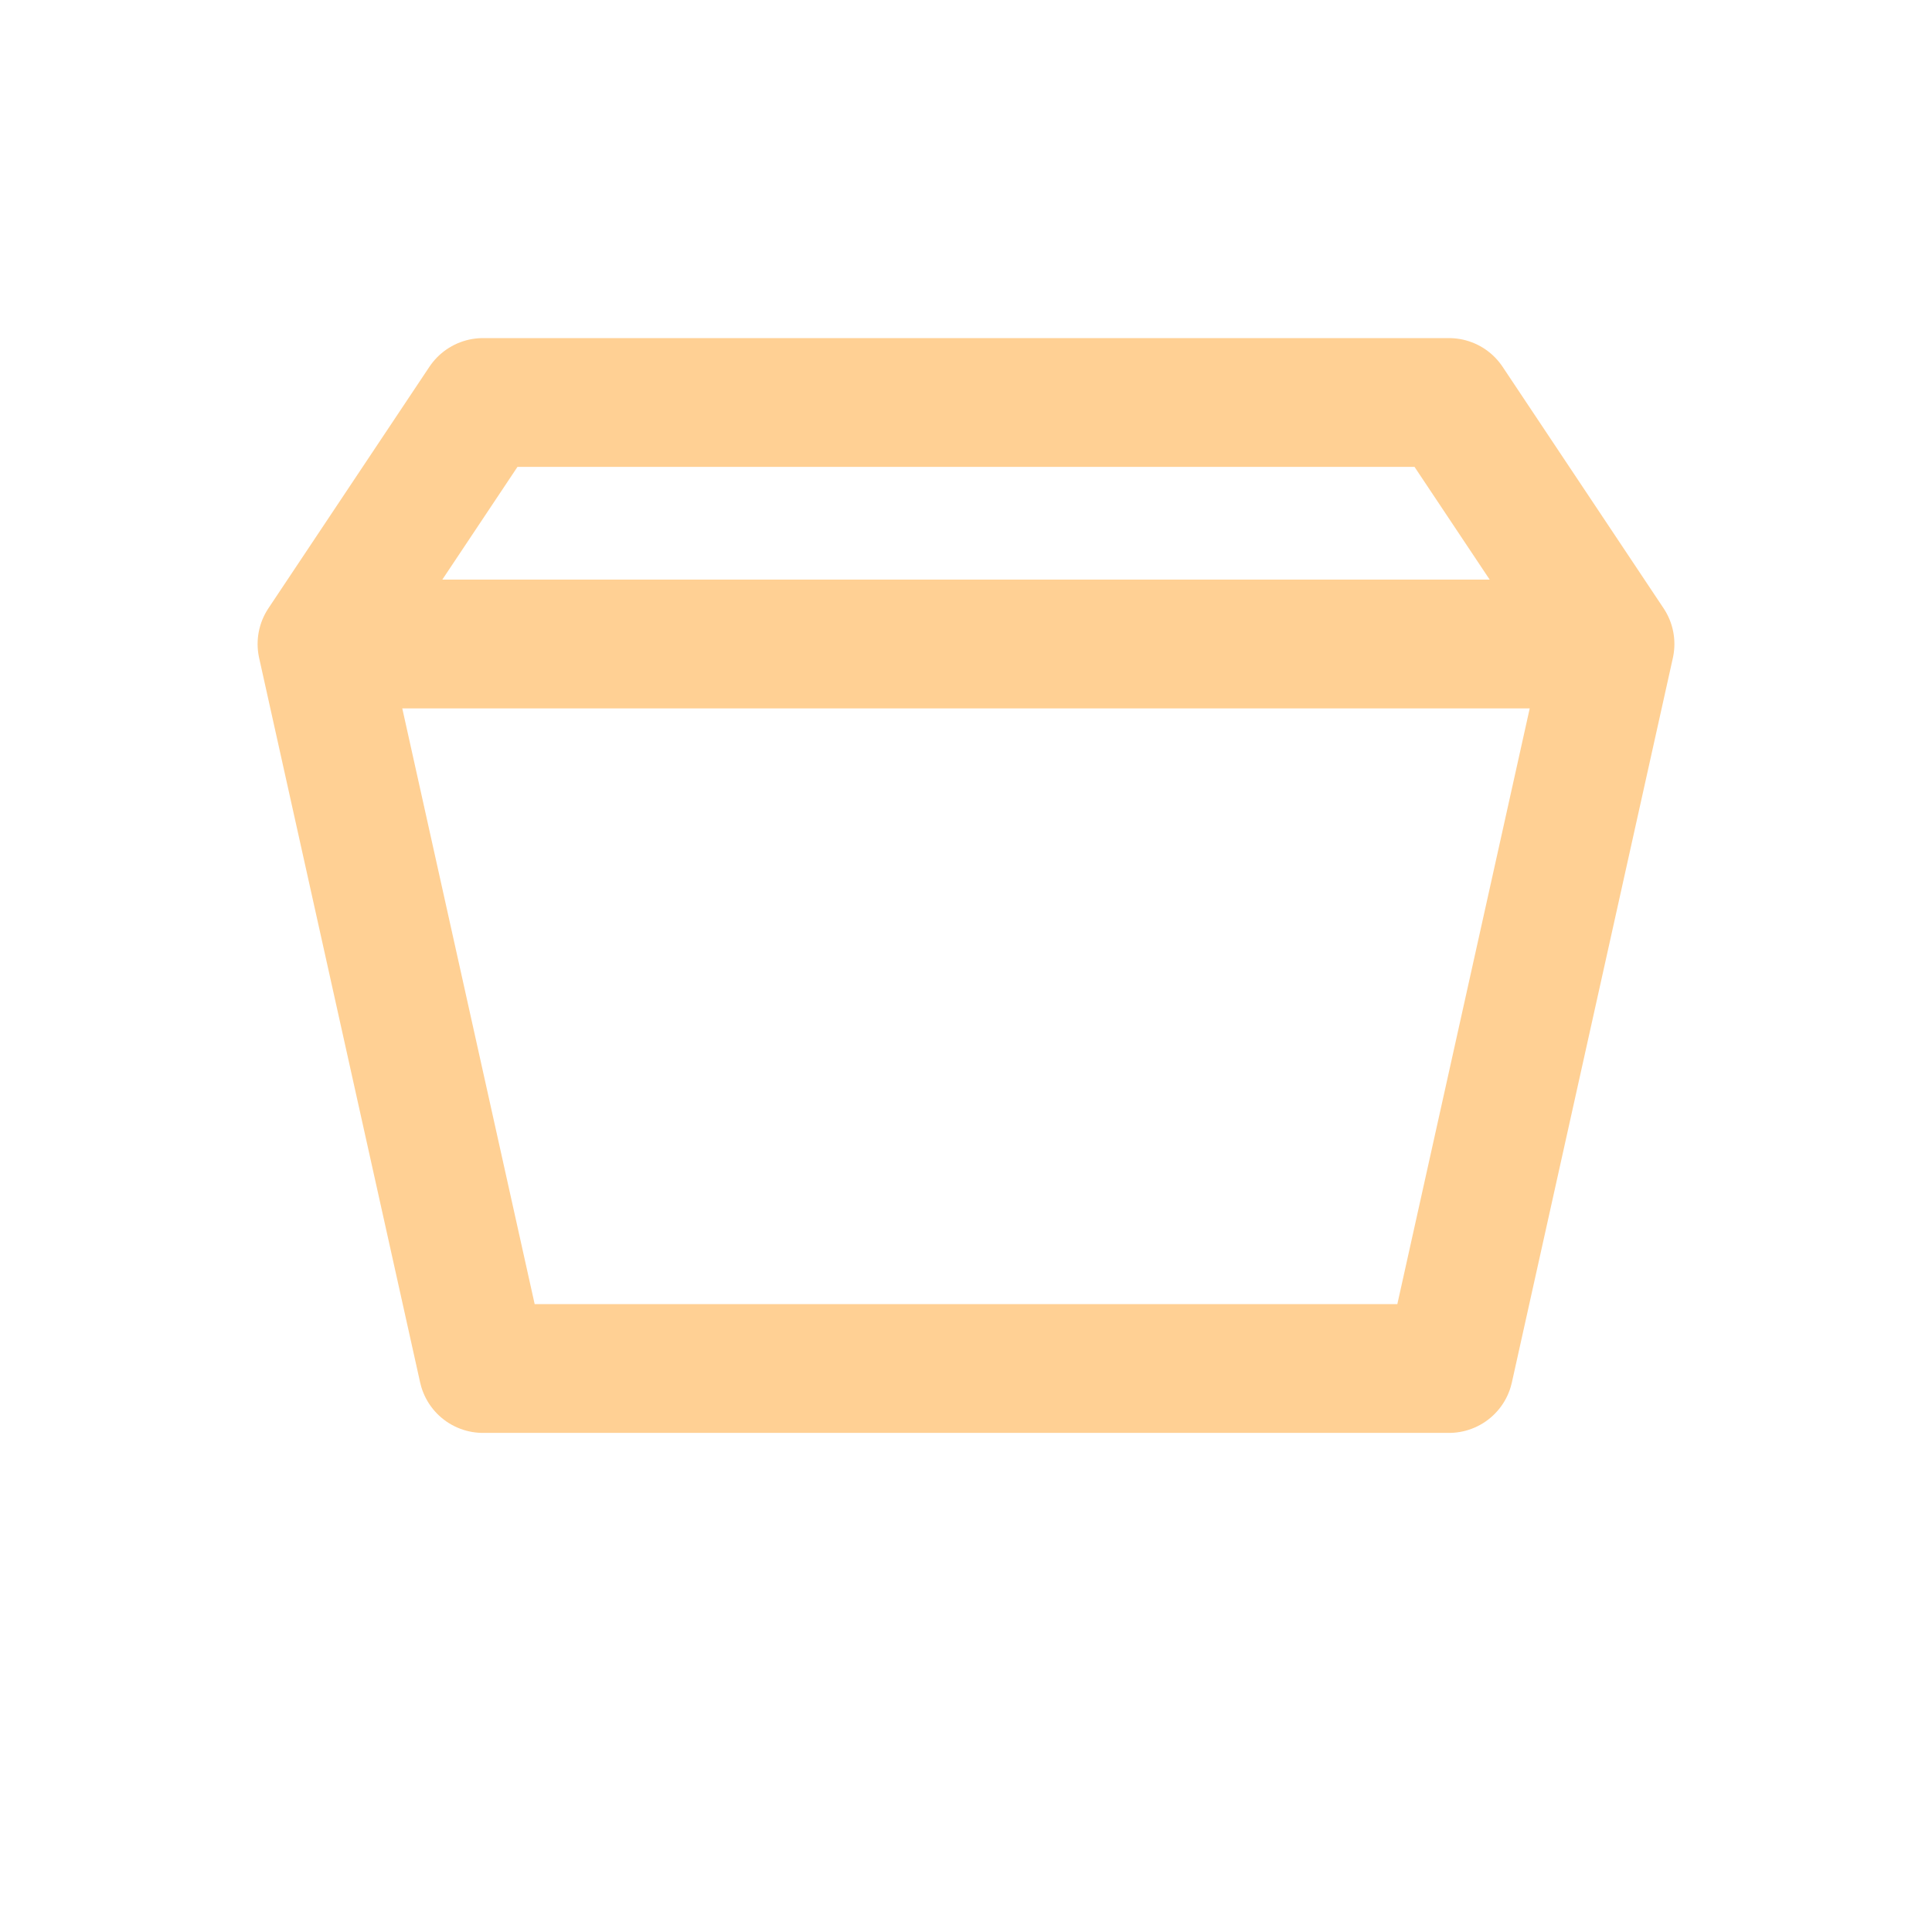
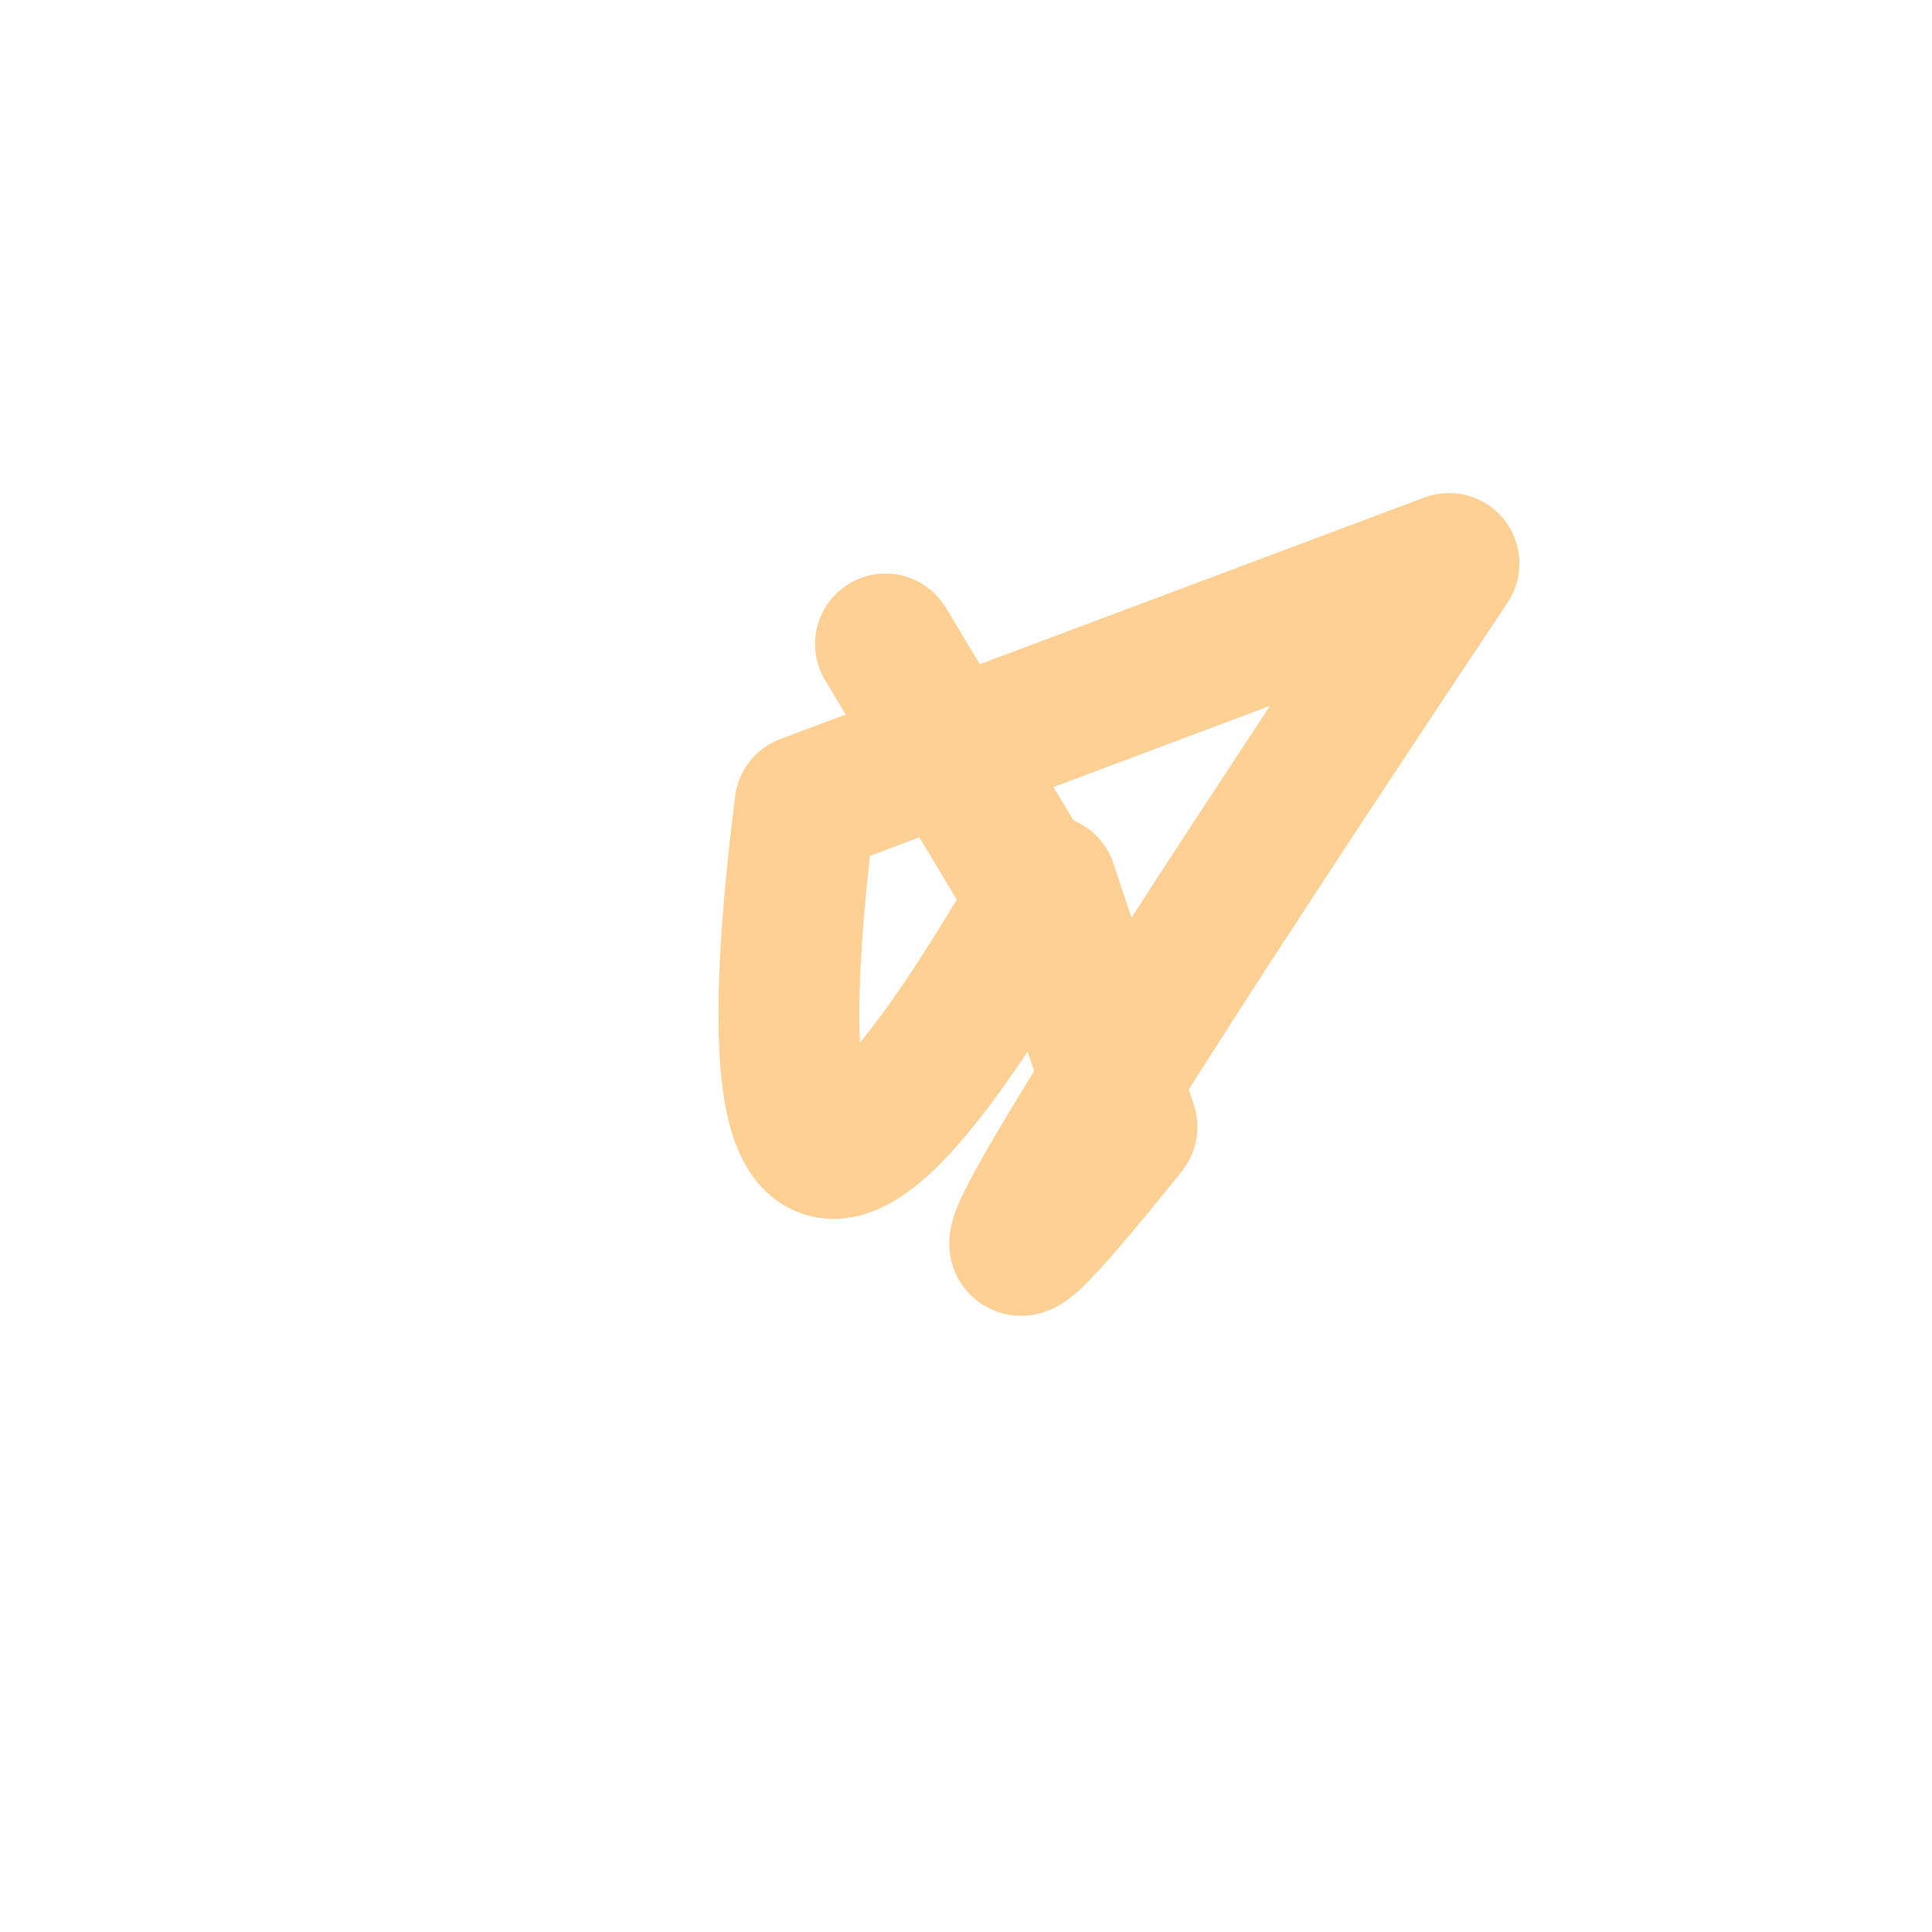
- <svg xmlns="http://www.w3.org/2000/svg" viewBox="0 0 24 24" fill="none" stroke="#ffd094" stroke-width="1.6" stroke-linecap="round" stroke-linejoin="round">
-   <path d="M4 8h16l-2 9H6zM4 8l2-3h12l2 3" />
+ <svg xmlns="http://www.w3.org/2000/svg" viewBox="0 0 24 24" fill="none" stroke="#ffd094" stroke-width="1.75" stroke-linecap="round" stroke-linejoin="round">
+   <path d="M10 10 Q9 18 13 11 L14 14 Q10 19 18 7 Z M11 8 L14 13" />
</svg>
